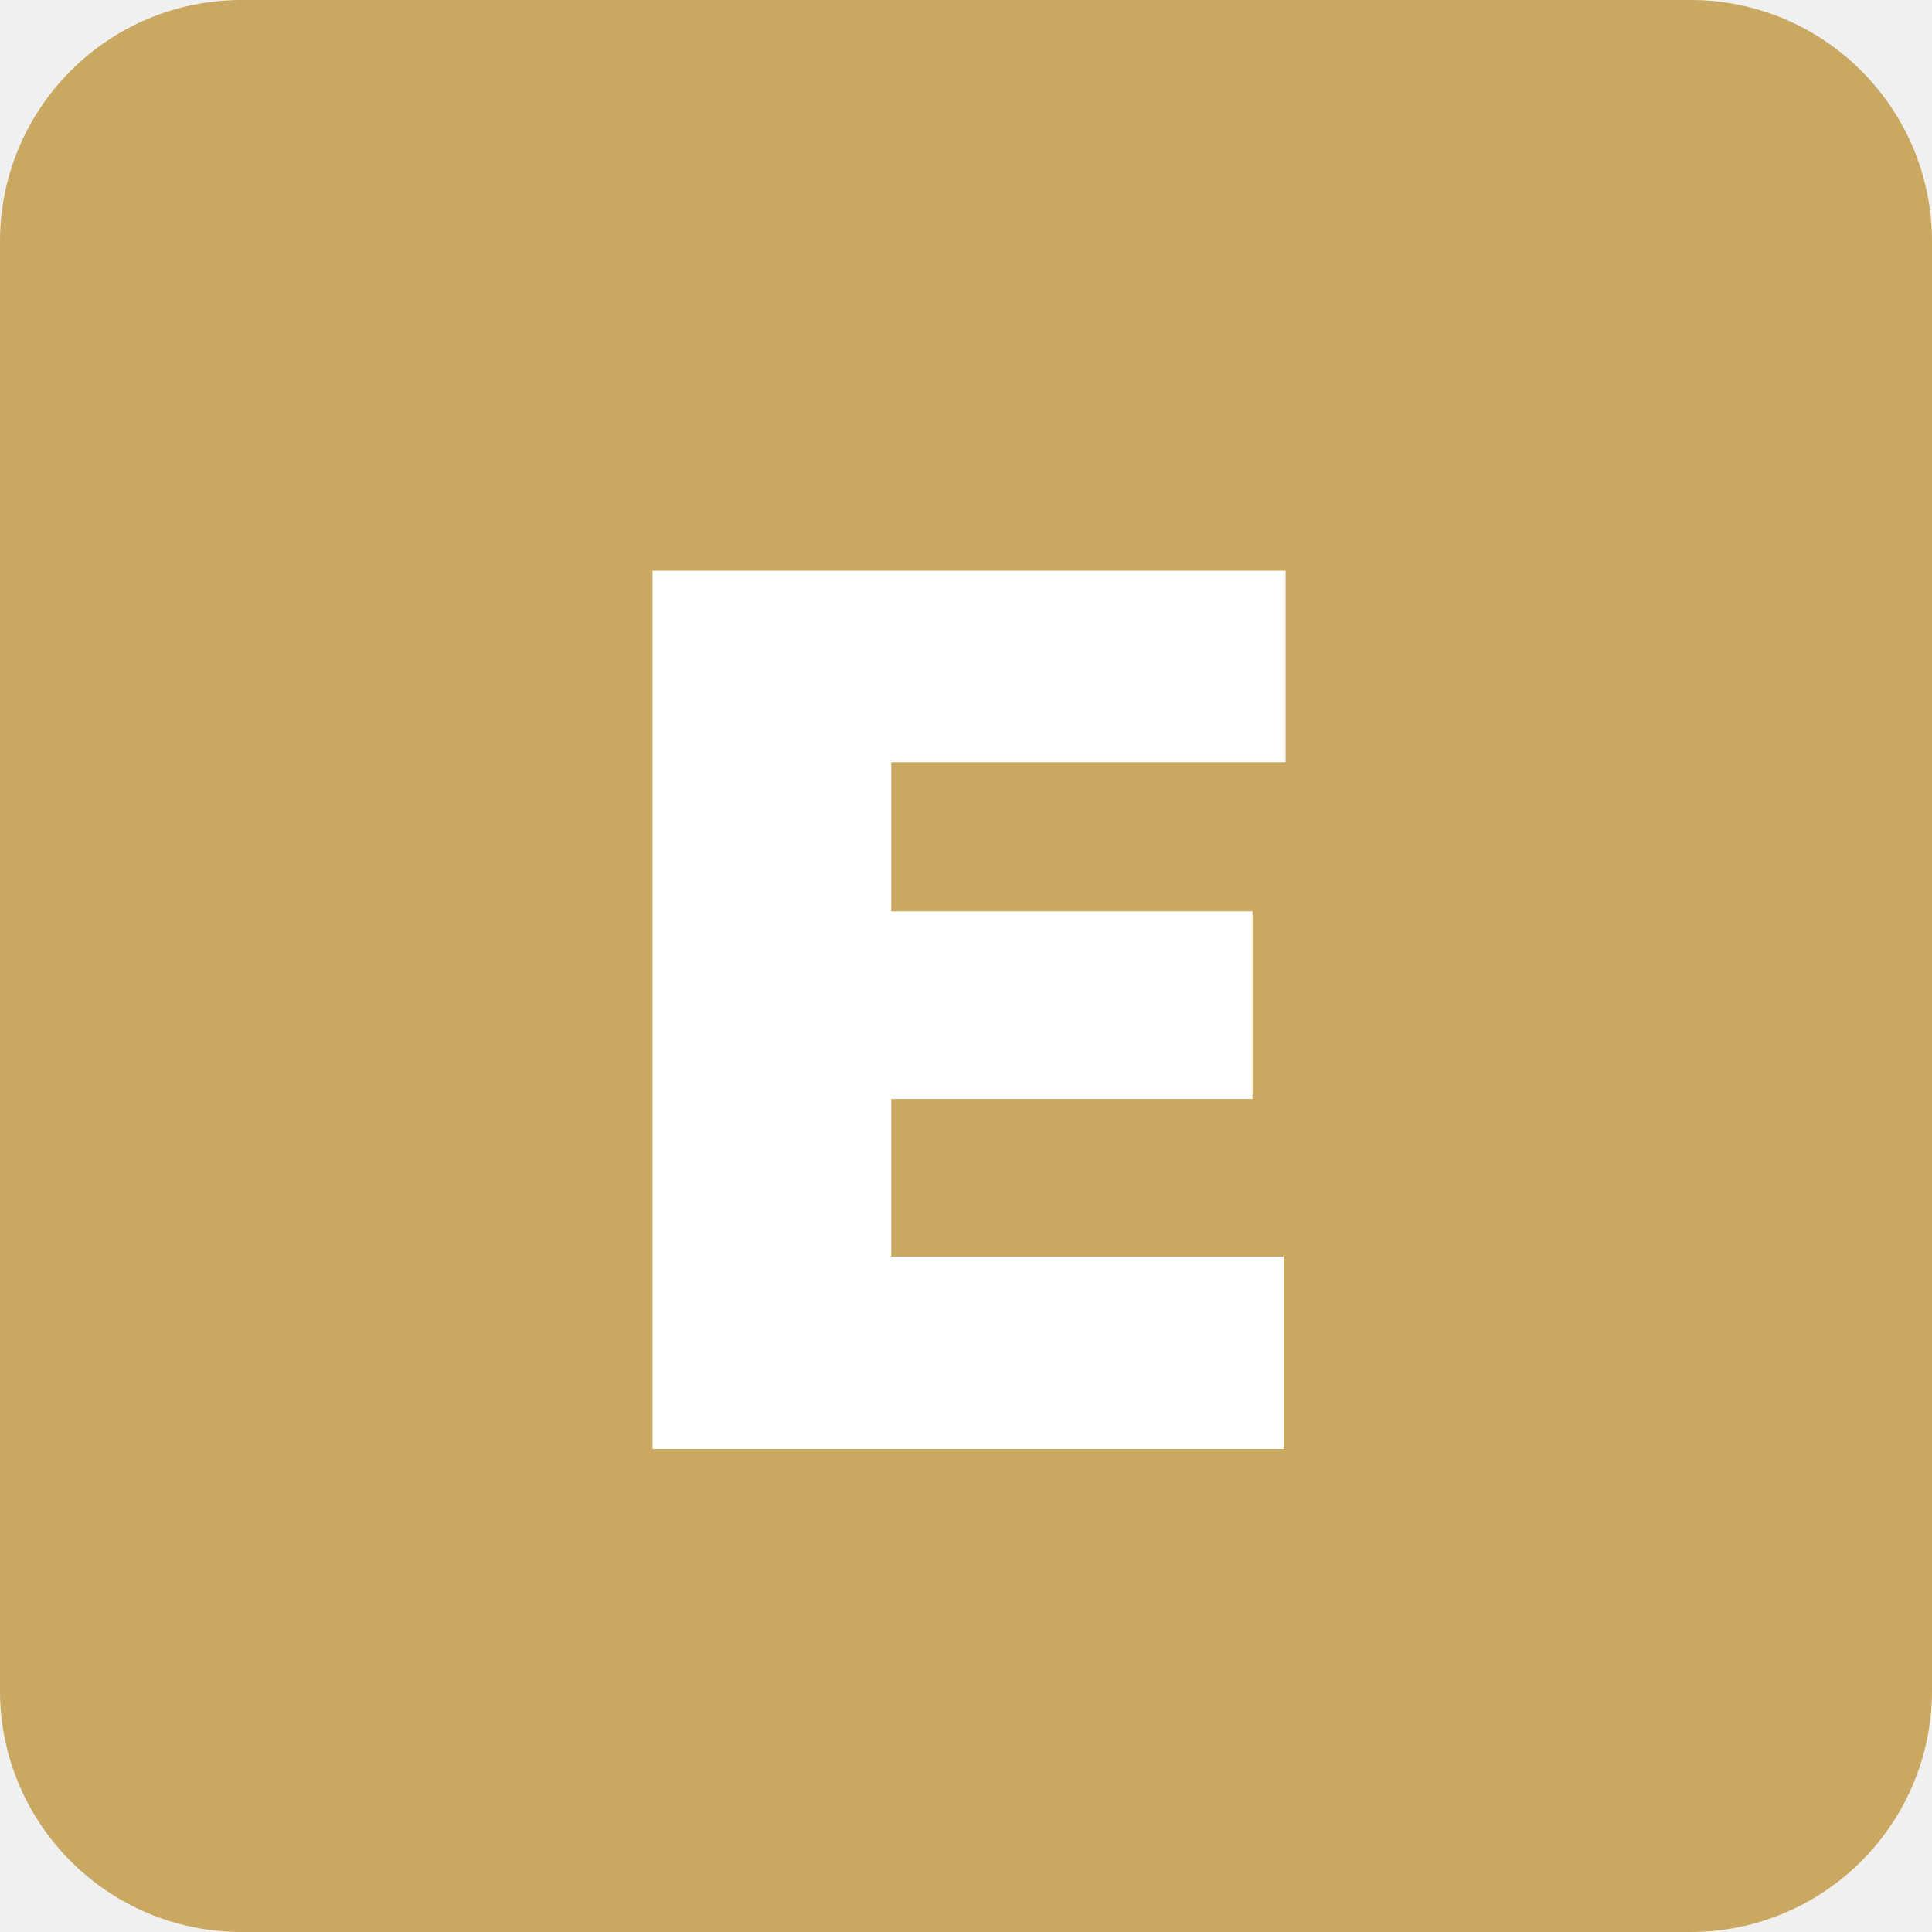
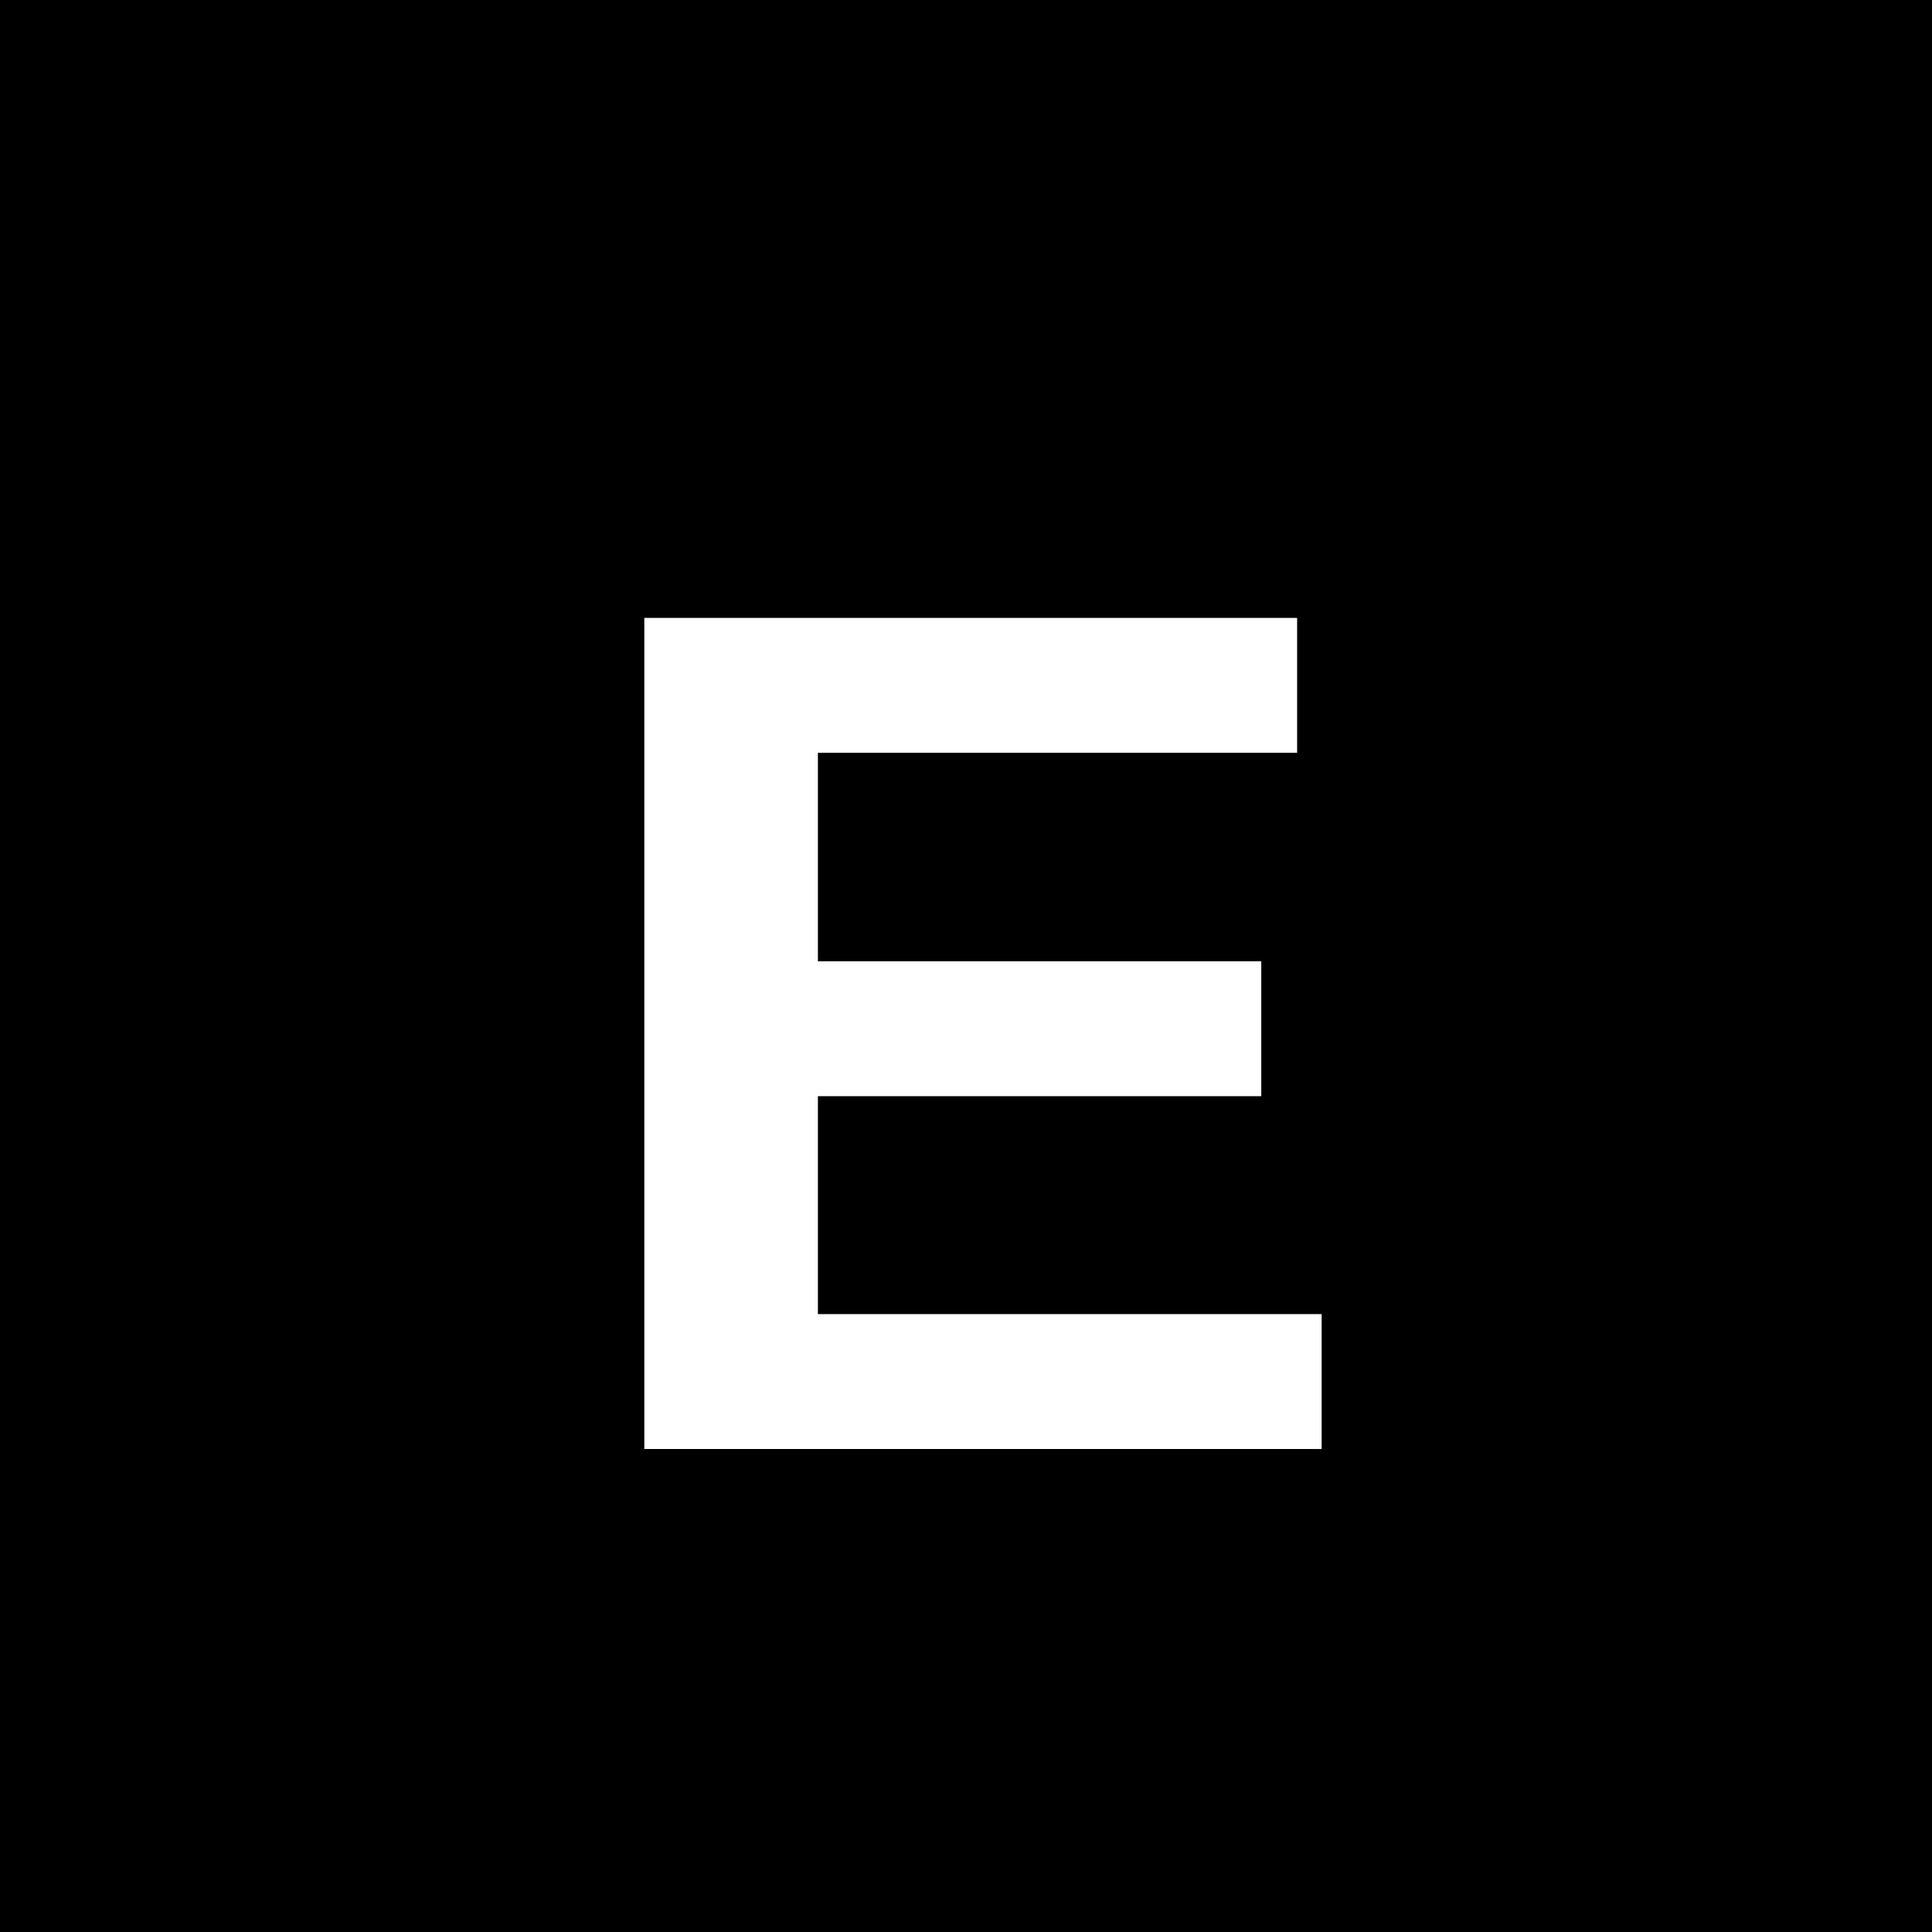
<svg xmlns="http://www.w3.org/2000/svg" viewBox="0 0 32 32">
-   <rect width="32" height="32" rx="4" fill="#C9A961" />
-   <text x="16" y="24" font-family="Inter, sans-serif" font-size="20" font-weight="900" text-anchor="middle" fill="white">E</text>
+   <rect width="32" height="32" fill="#000000" />
+   <text x="16" y="24" font-family="Arial, sans-serif" font-size="20" font-weight="bold" text-anchor="middle" fill="#FFFFFF">E</text>
</svg>
